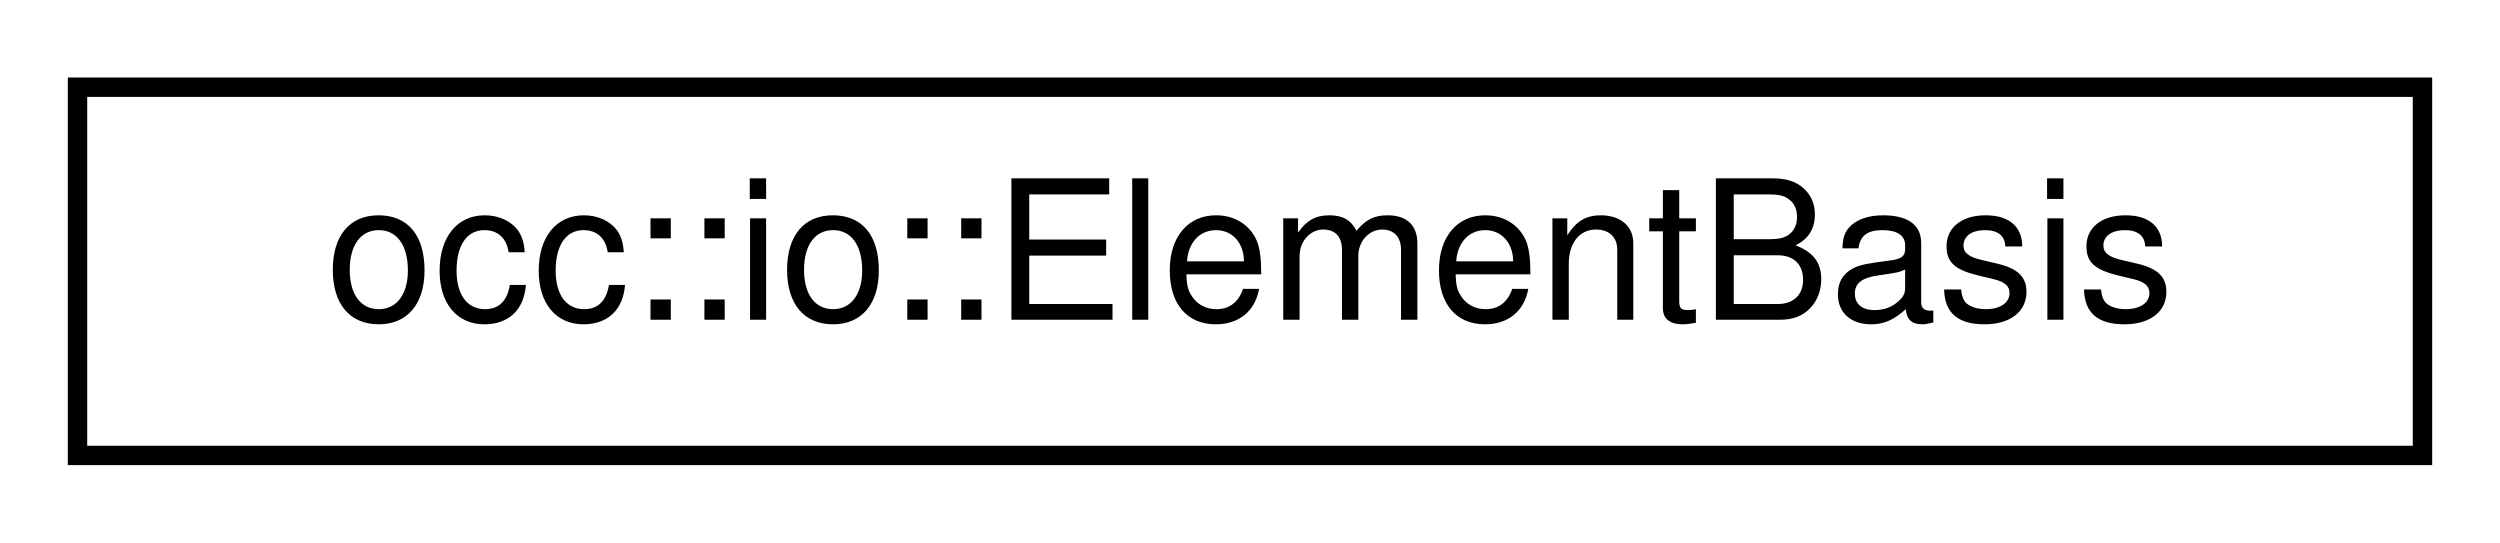
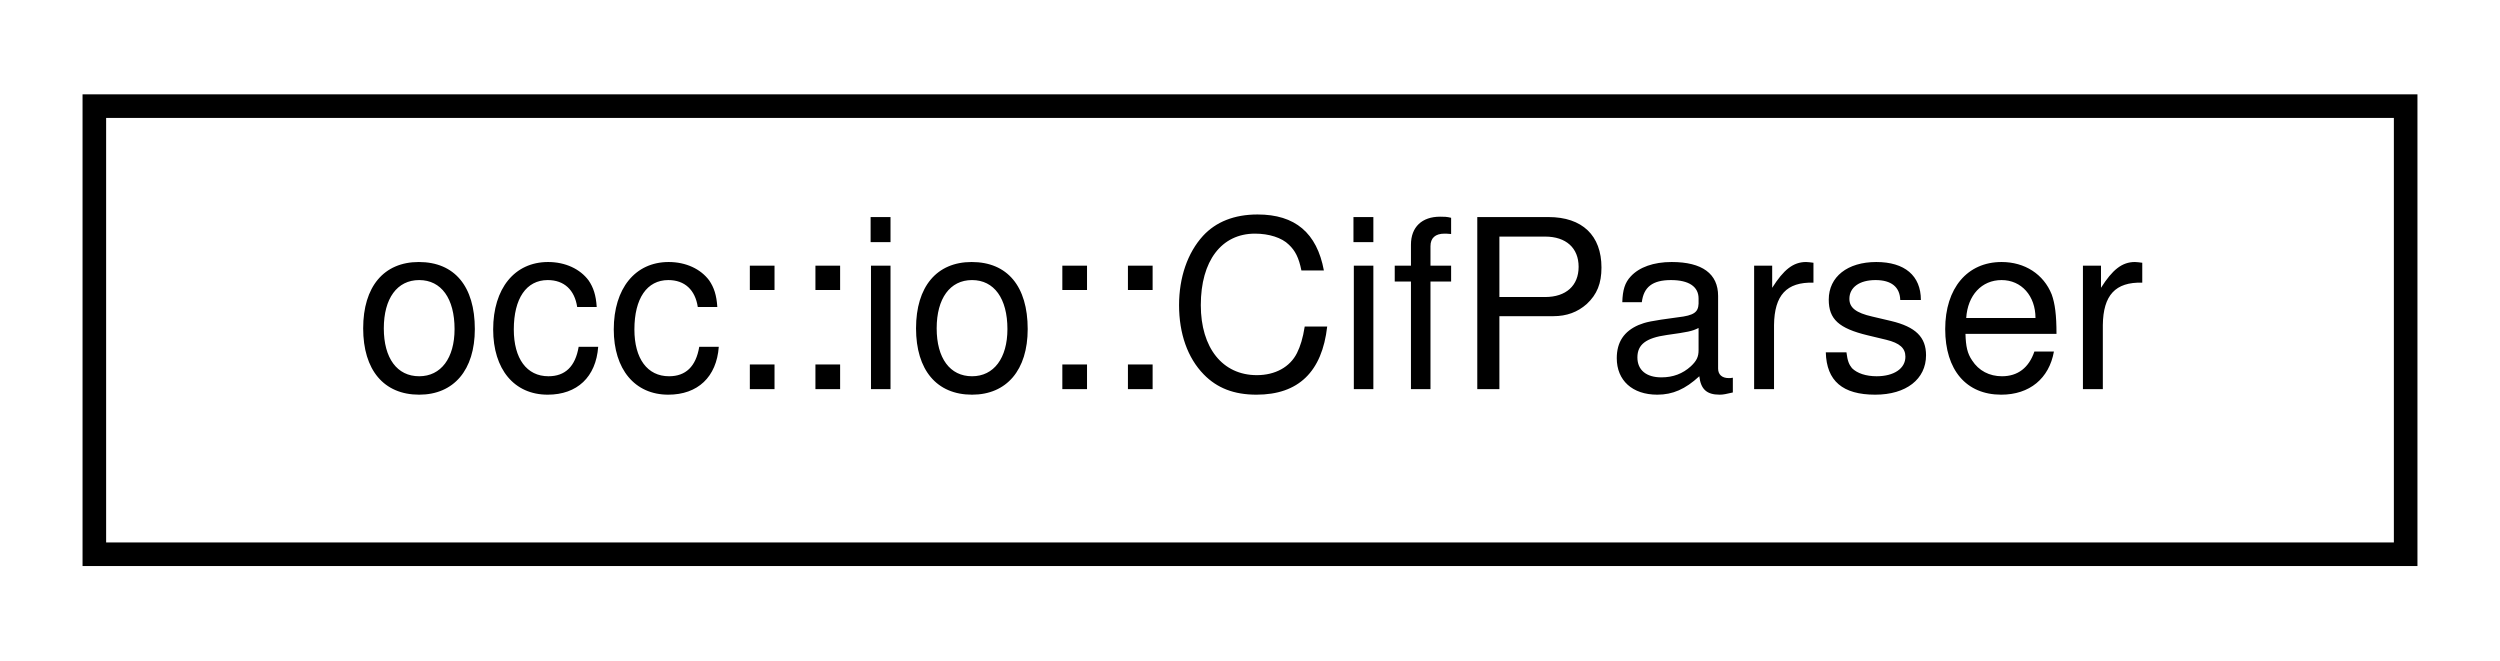
- <svg xmlns="http://www.w3.org/2000/svg" xmlns:xlink="http://www.w3.org/1999/xlink" width="129pt" height="28pt" viewBox="0.00 0.00 129.00 28.00">
+ <svg xmlns="http://www.w3.org/2000/svg" xmlns:xlink="http://www.w3.org/1999/xlink" width="106pt" height="28pt" viewBox="0.00 0.00 106.00 28.00">
  <g id="graph0" class="graph" transform="scale(1 1) rotate(0) translate(4 24)">
    <g id="node1" class="node">
      <g id="a_node1">
-         <a xlink:href="structocc_1_1io_1_1ElementBasis.html" target="_top" xlink:title=" ">
-           <polygon fill="none" stroke="black" points="0,-0.5 0,-19.5 121,-19.5 121,-0.5 0,-0.5" />
-           <text text-anchor="middle" x="60.5" y="-7.5" font-family="Helvetica,sans-Serif" font-size="10.00">occ::io::ElementBasis</text>
+         <a xlink:href="classocc_1_1io_1_1CifParser.html" target="_top" xlink:title=" ">
+           <polygon fill="none" stroke="black" points="0,-0.5 0,-19.5 98,-19.5 98,-0.5 0,-0.5" />
+           <text text-anchor="middle" x="49" y="-7.5" font-family="Helvetica,sans-Serif" font-size="10.00">occ::io::CifParser</text>
        </a>
      </g>
    </g>
  </g>
</svg>
